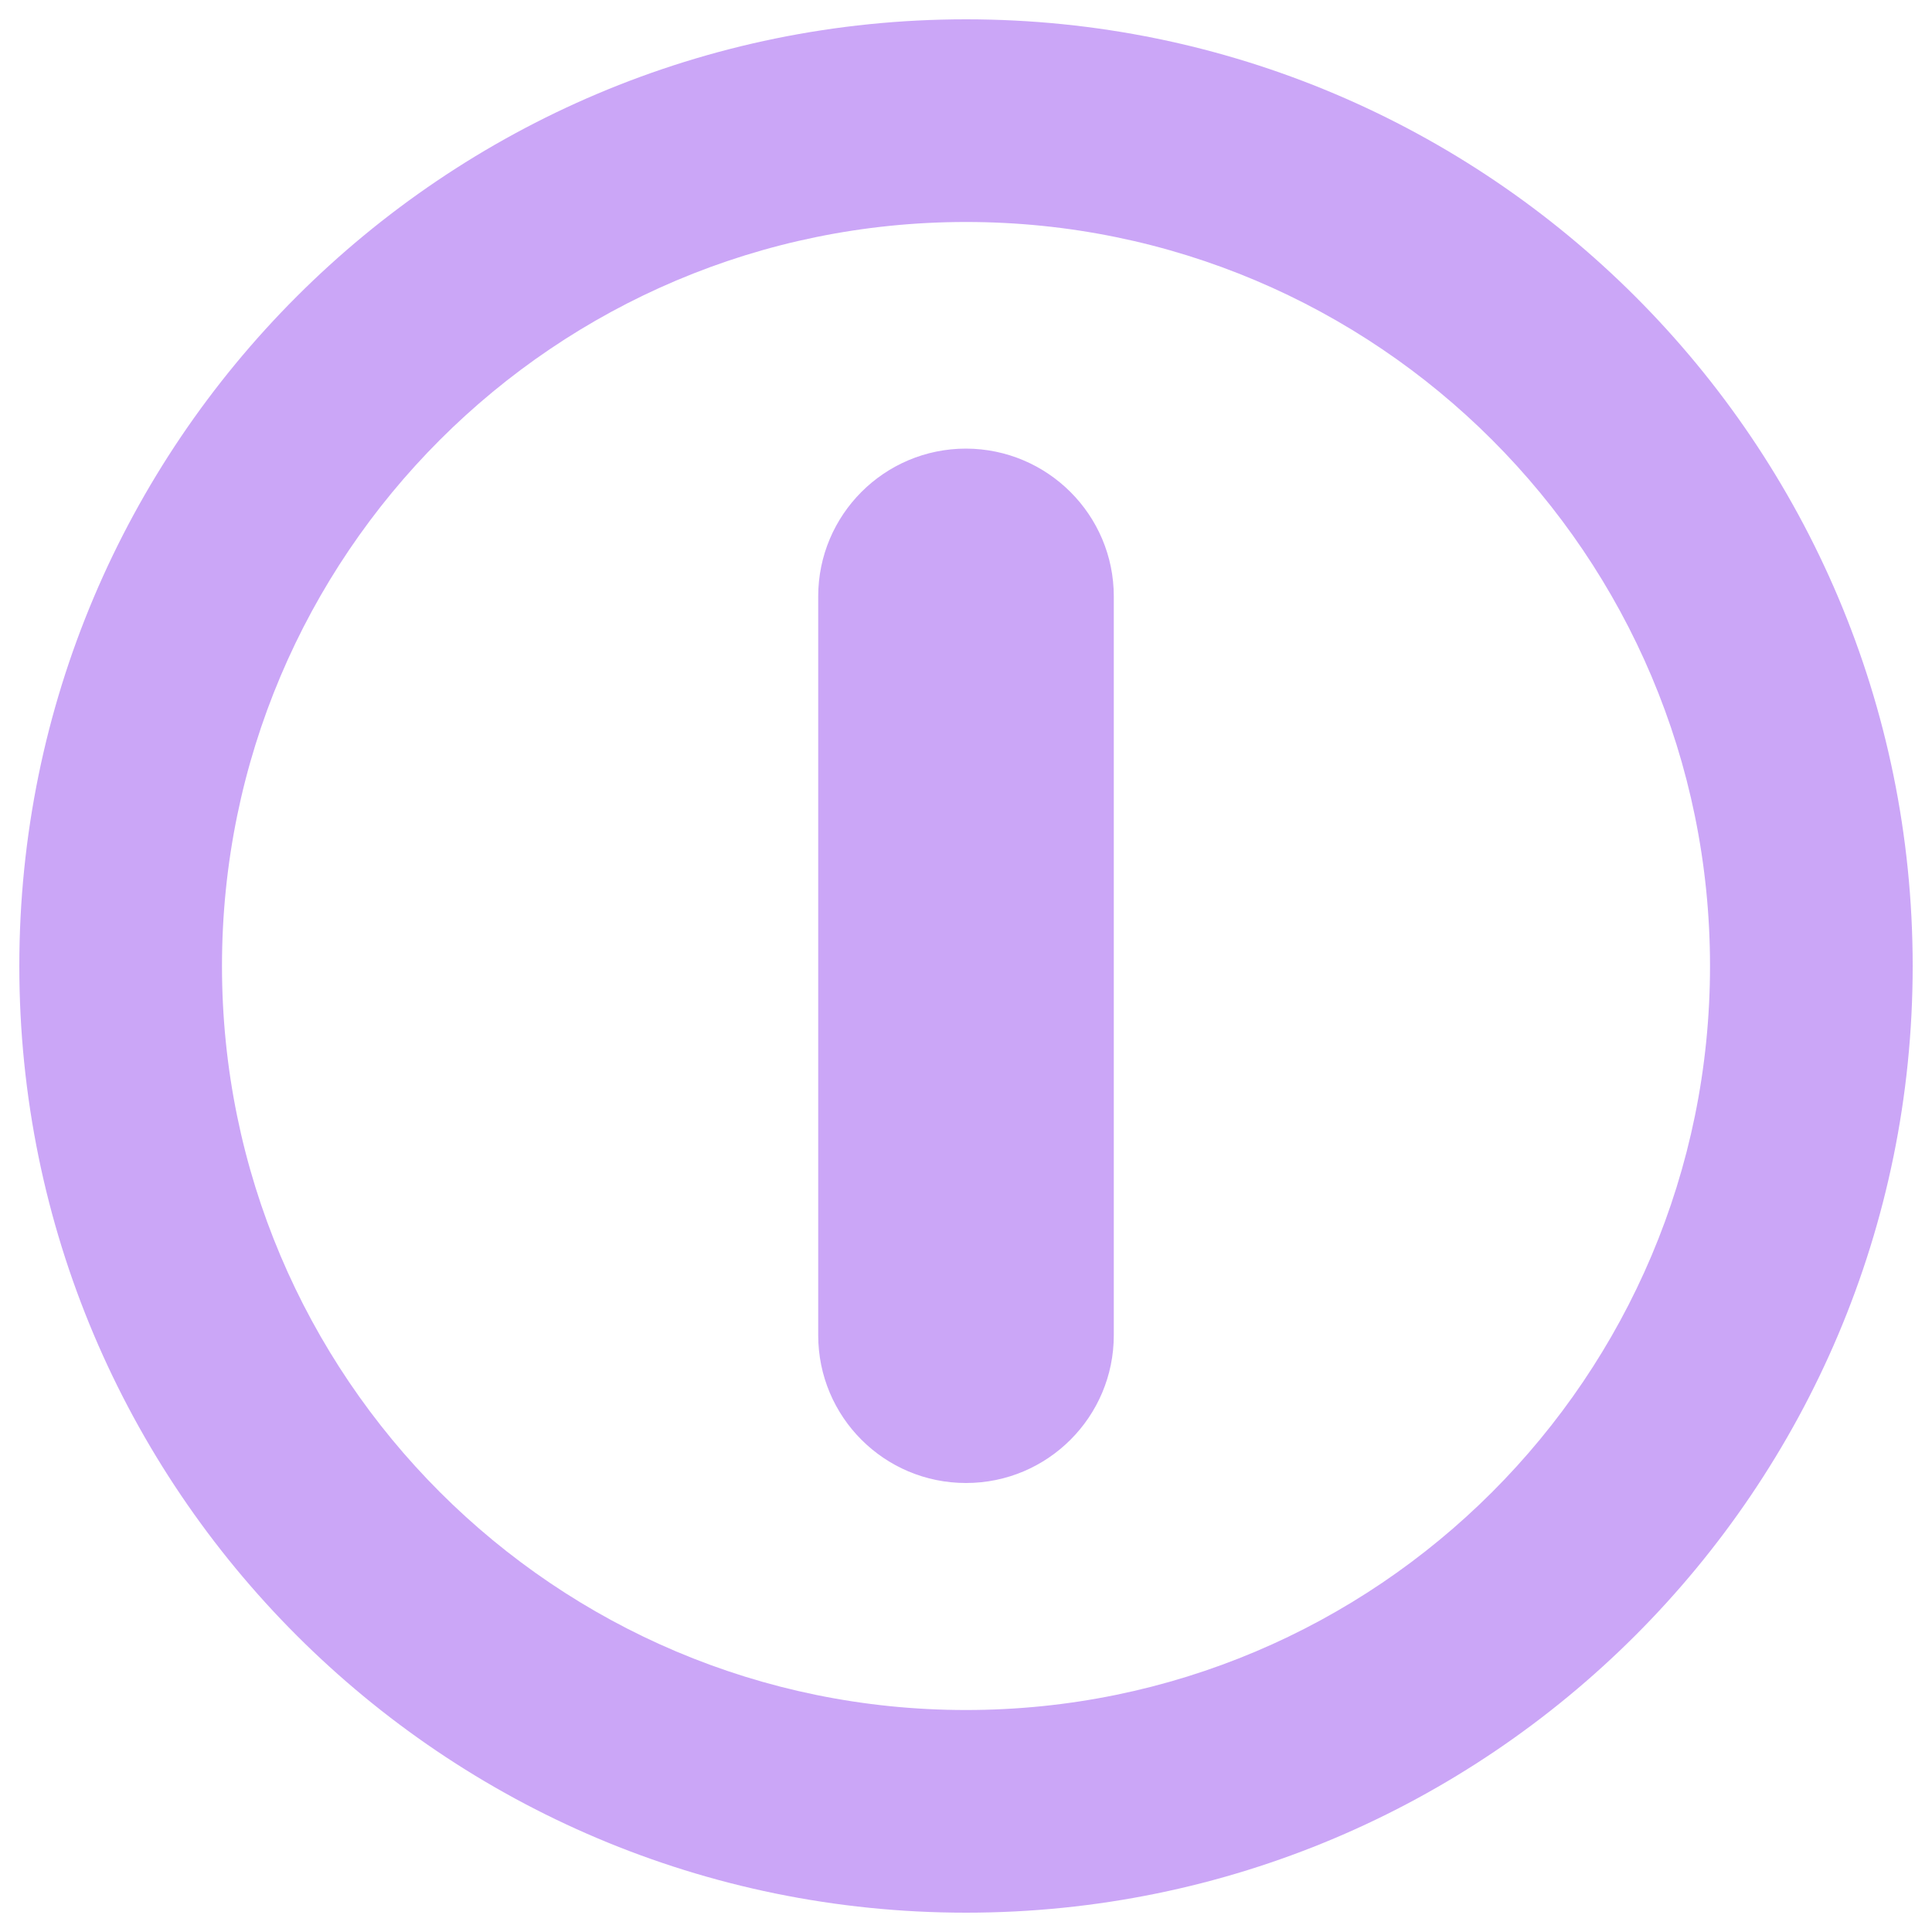
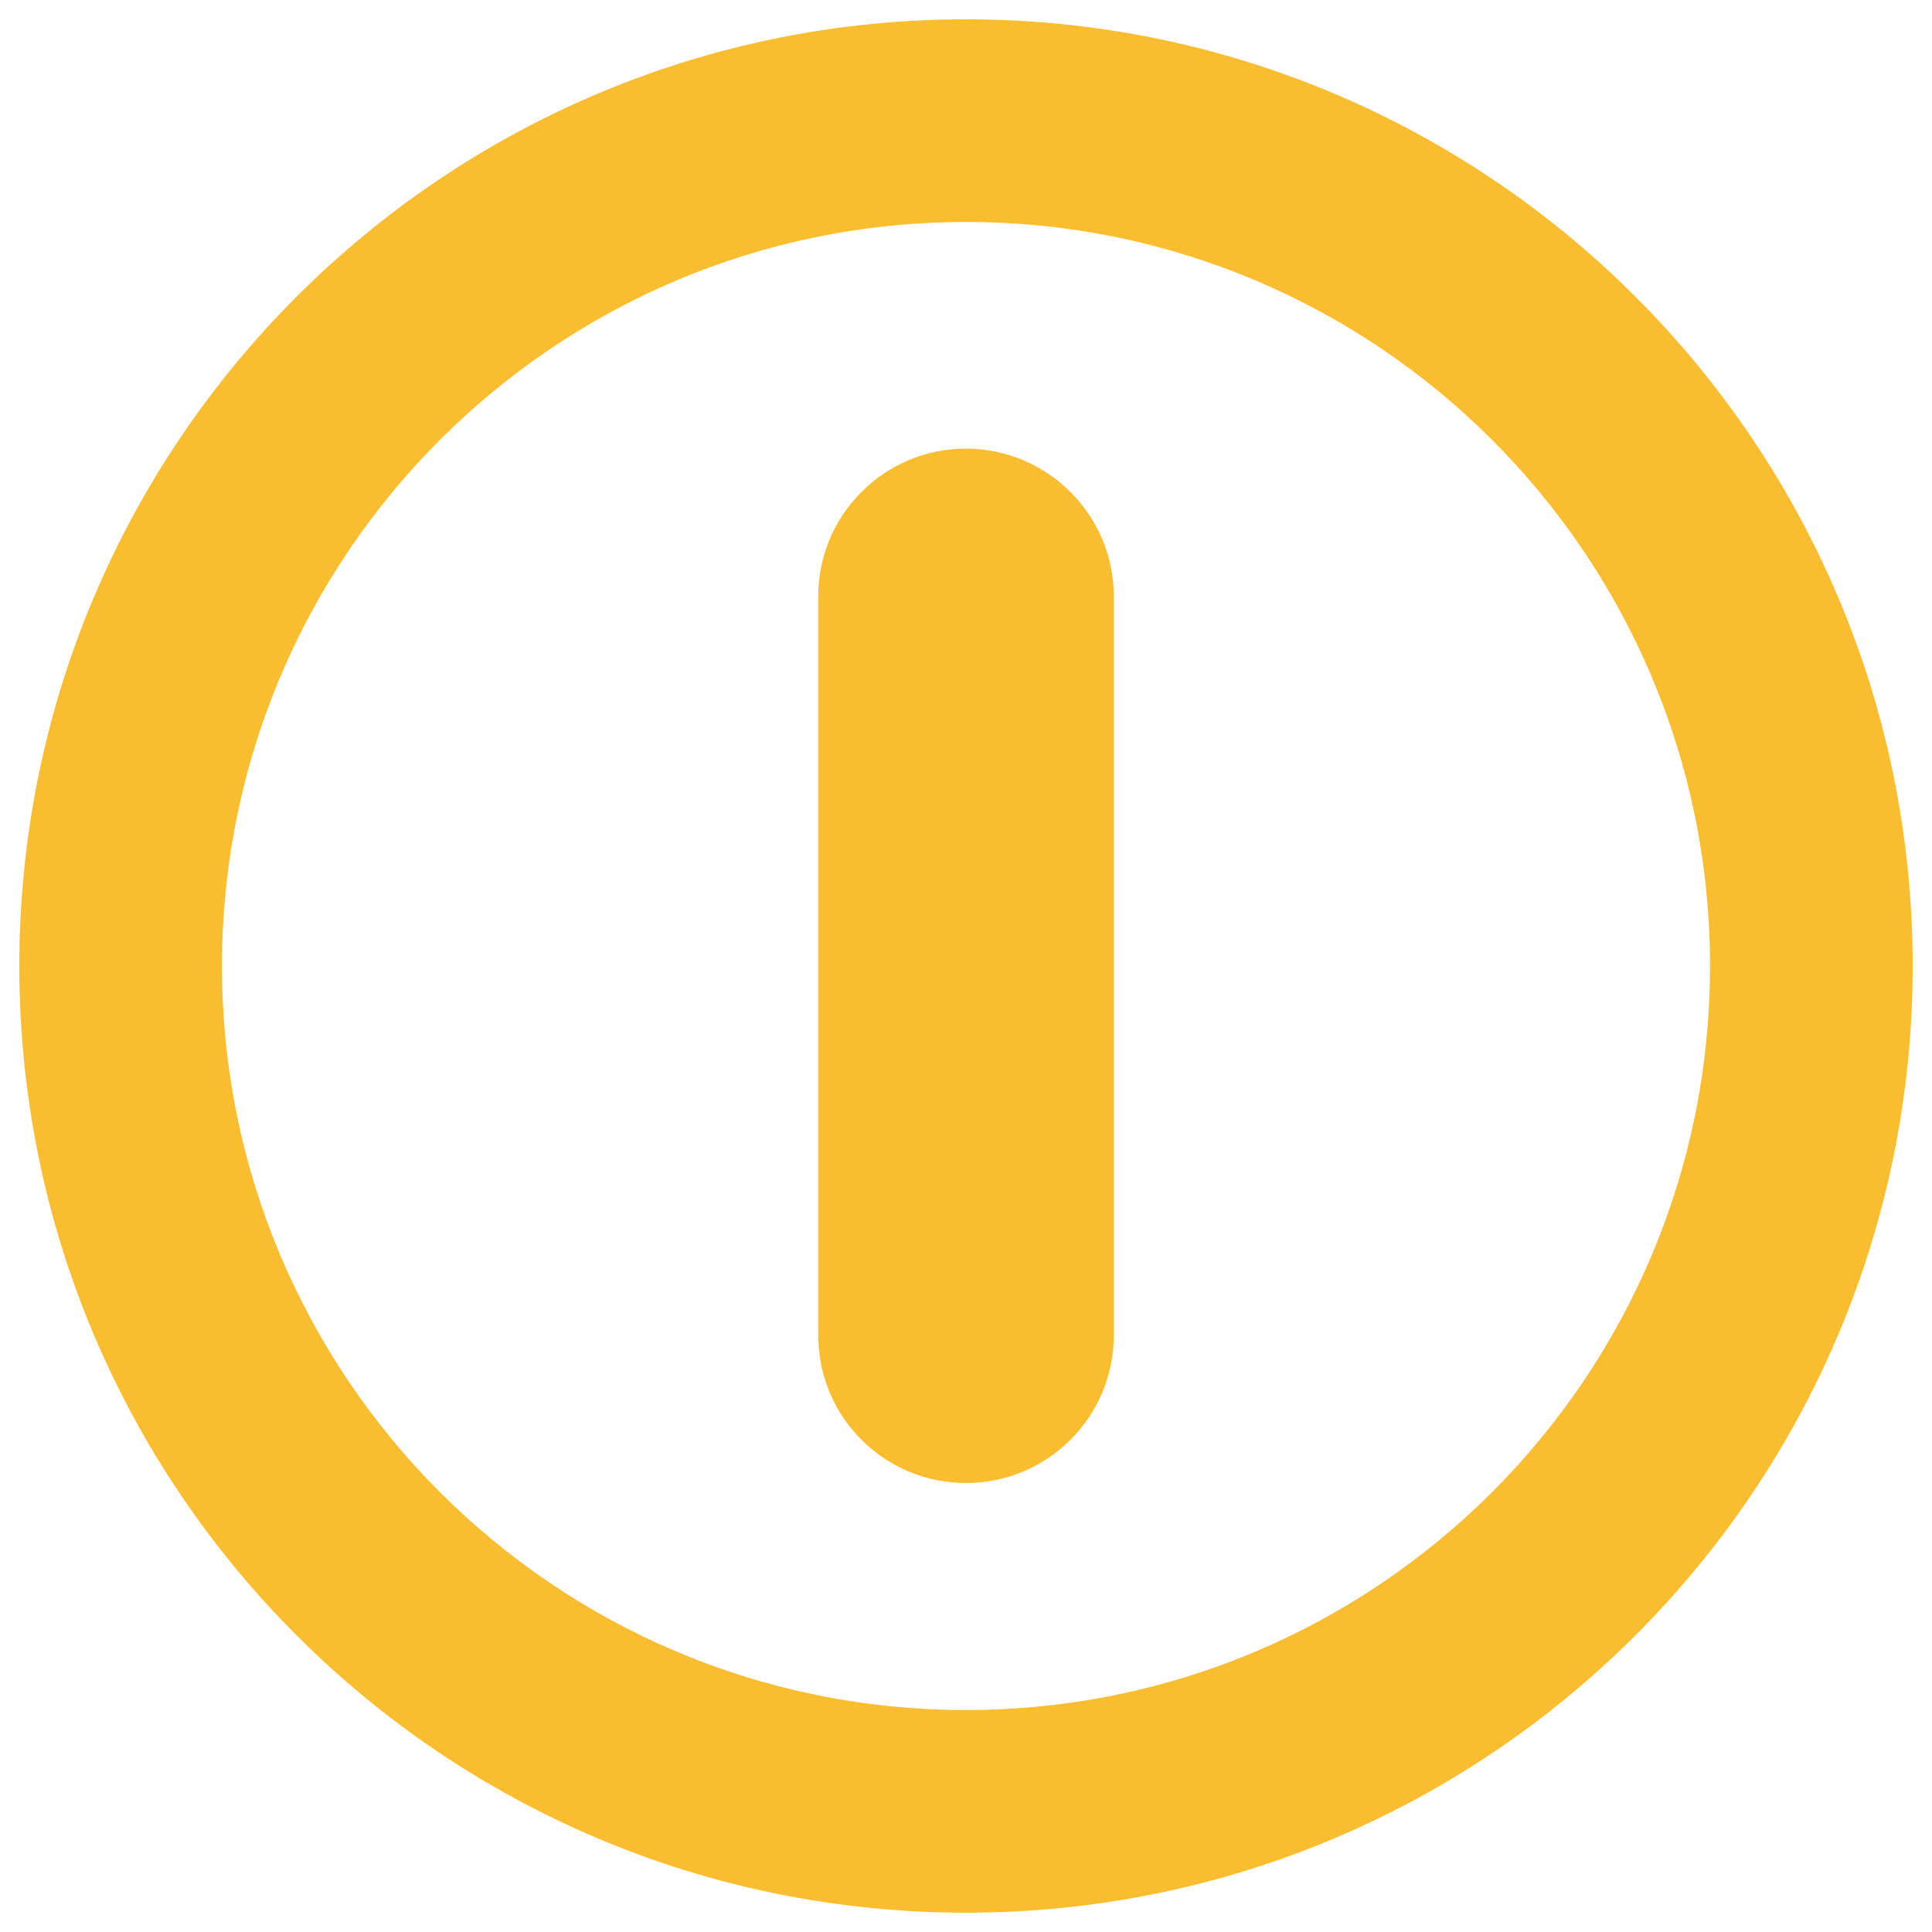
- <svg xmlns="http://www.w3.org/2000/svg" fill="#cba6f7" version="1.1" x="0px" y="0px" viewBox="0 0 1000 1000" enable-background="new 0 0 1000 1000" xml:space="preserve">
+ <svg xmlns="http://www.w3.org/2000/svg" fill="#fabd2f" version="1.1" x="0px" y="0px" viewBox="0 0 1000 1000" enable-background="new 0 0 1000 1000" xml:space="preserve">
  <g>
    <g>
      <path d="M500,10C229.4,10,10,229.4,10,500s219.4,490,490,490s490-219.4,490-490S770.6,10,500,10z M500,885.1c-212.7,0-385.1-172.4-385.1-385.1S287.3,114.9,500,114.9S885.1,287.3,885.1,500S712.7,885.1,500,885.1z M576.5,308.7v382.4c0,42.2-34.2,76.5-76.5,76.5c-42.3,0-76.5-34.2-76.5-76.5V308.7c0-42.2,34.2-76.5,76.5-76.5C542.2,232.3,576.5,266.5,576.5,308.7z" />
    </g>
    <g />
    <g />
    <g />
    <g />
    <g />
    <g />
    <g />
    <g />
    <g />
    <g />
    <g />
    <g />
    <g />
    <g />
    <g />
  </g>
</svg>
